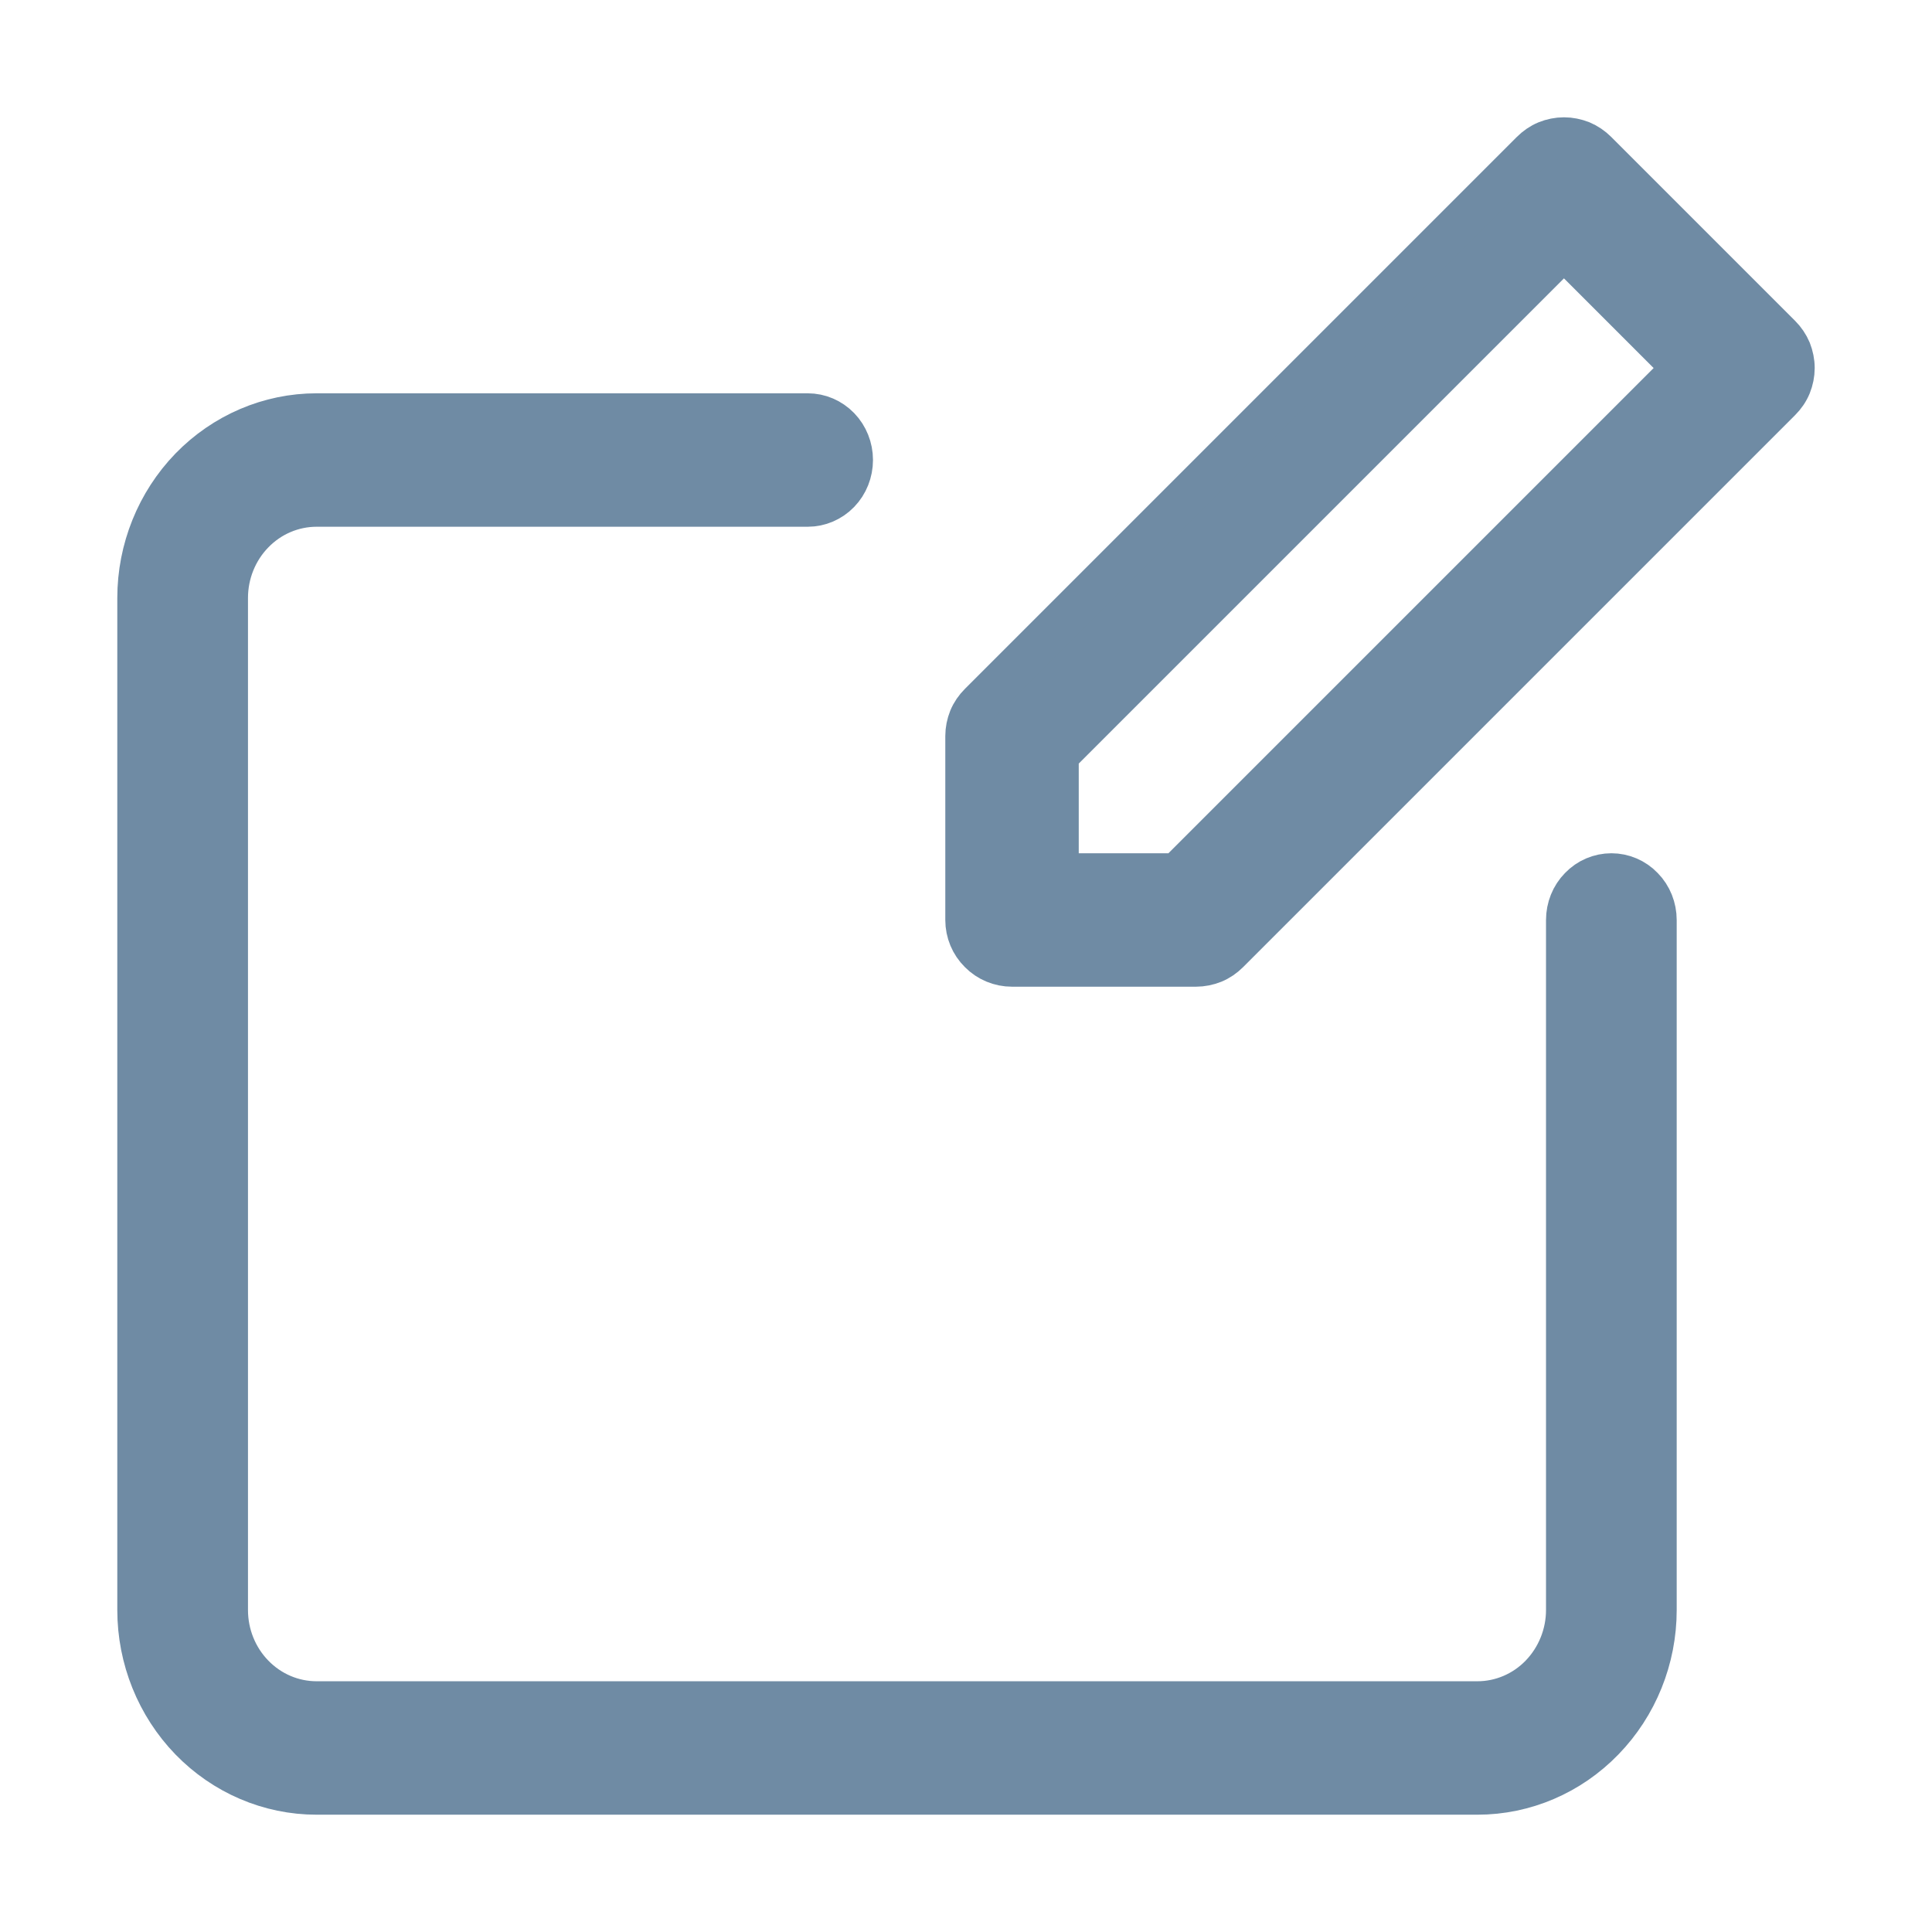
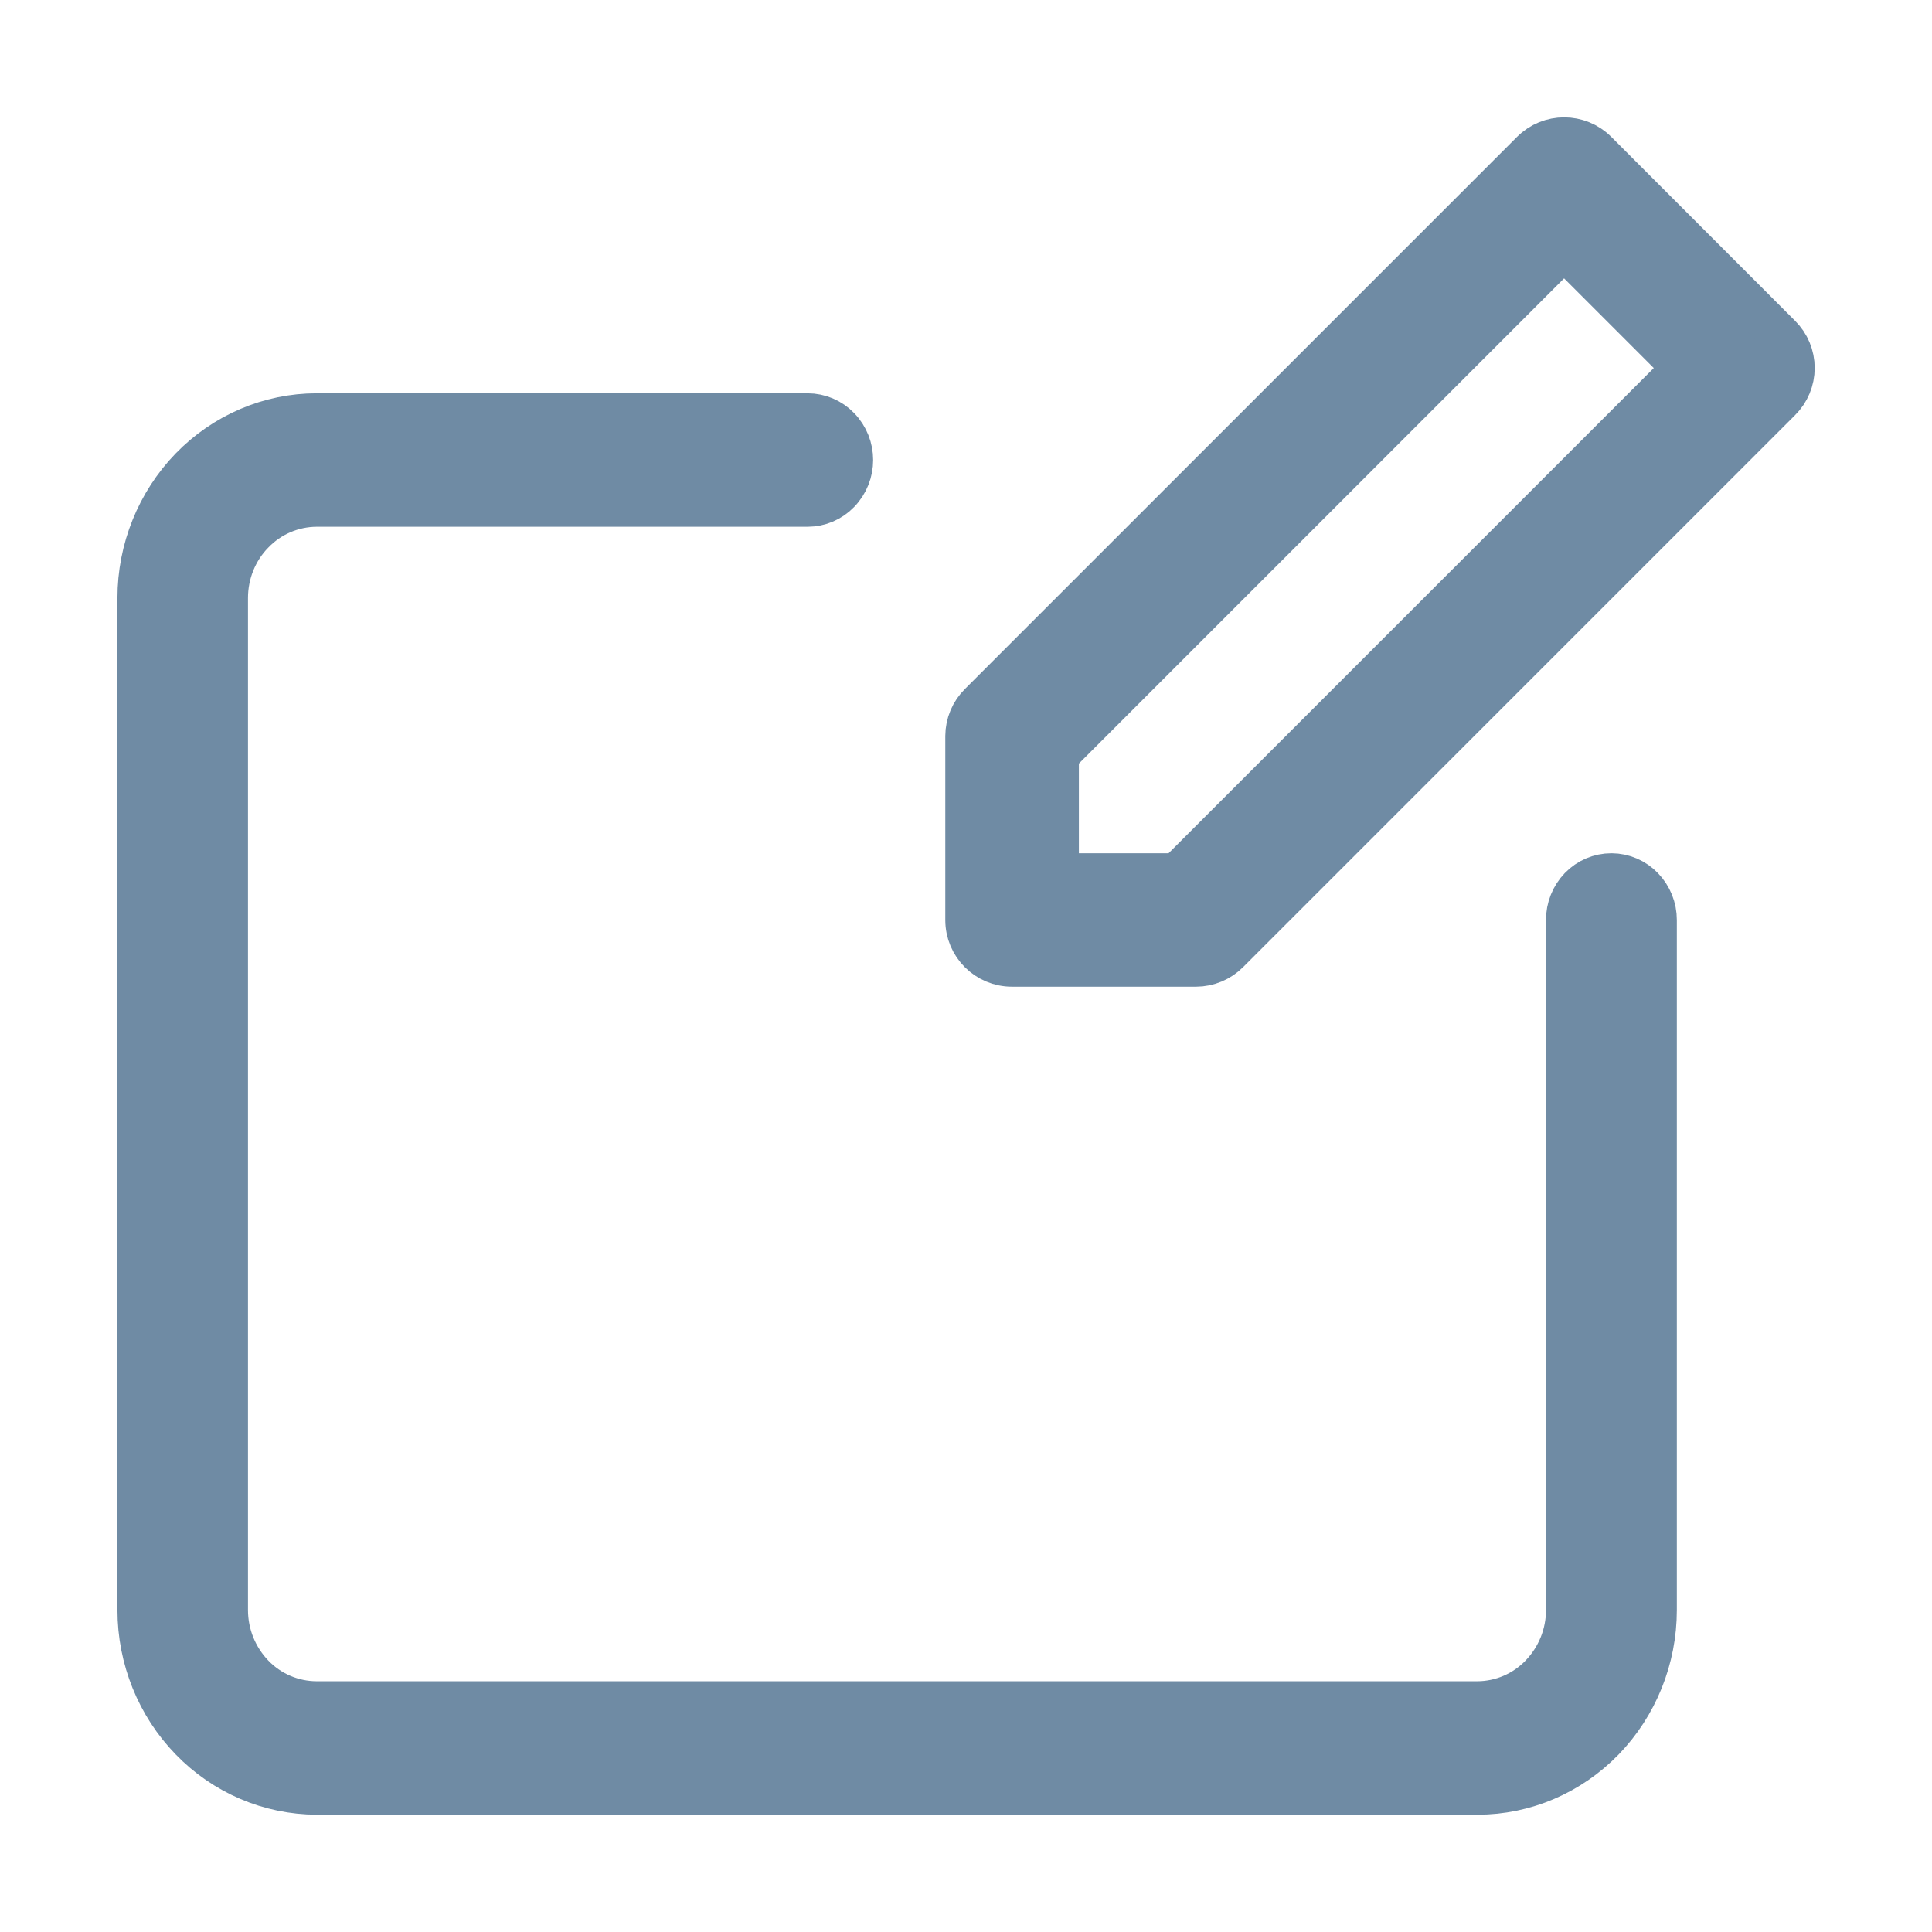
- <svg xmlns="http://www.w3.org/2000/svg" width="14" height="14" viewBox="0 0 14 14" fill="none">
-   <path d="M12.902 2.431L11.569 1.098C11.538 1.067 11.501 1.042 11.461 1.025C11.42 1.009 11.377 1 11.333 1C11.29 1 11.246 1.009 11.206 1.025C11.165 1.042 11.129 1.067 11.098 1.098L7.098 5.098C7.067 5.129 7.042 5.165 7.025 5.206C7.009 5.246 7 5.29 7 5.333V6.667C7 6.755 7.035 6.84 7.098 6.902C7.16 6.965 7.245 7 7.333 7H8.667C8.71 7 8.754 6.991 8.794 6.975C8.835 6.958 8.871 6.933 8.902 6.902L12.902 2.902C12.933 2.871 12.958 2.835 12.975 2.794C12.991 2.754 13 2.71 13 2.667C13 2.623 12.991 2.58 12.975 2.539C12.958 2.499 12.933 2.462 12.902 2.431ZM8.529 6.333H7.667V5.471L11.333 1.805L12.195 2.667L8.529 6.333Z" fill="#6F8BA4" stroke="#6F8BA4" stroke-width="0.3" />
-   <path d="M11.677 6.333C11.591 6.333 11.508 6.368 11.448 6.431C11.387 6.493 11.353 6.578 11.353 6.667V11.667C11.353 11.843 11.284 12.013 11.163 12.138C11.042 12.263 10.877 12.333 10.706 12.333H2.294C2.123 12.333 1.958 12.263 1.837 12.138C1.715 12.013 1.647 11.843 1.647 11.667V4.333C1.647 4.157 1.715 3.987 1.837 3.862C1.958 3.737 2.123 3.667 2.294 3.667H5.853C5.939 3.667 6.021 3.632 6.082 3.569C6.142 3.507 6.176 3.422 6.176 3.333C6.176 3.245 6.142 3.16 6.082 3.098C6.021 3.035 5.939 3 5.853 3H2.294C1.951 3 1.622 3.141 1.379 3.391C1.137 3.641 1 3.98 1 4.333V11.667C1 12.02 1.137 12.359 1.379 12.609C1.622 12.859 1.951 13 2.294 13H10.706C11.049 13 11.378 12.859 11.62 12.609C11.863 12.359 12 12.02 12 11.667V6.667C12 6.578 11.966 6.493 11.905 6.431C11.845 6.368 11.762 6.333 11.677 6.333Z" fill="#6F8BA4" stroke="#6F8BA4" stroke-width="0.3" />
+ <svg xmlns="http://www.w3.org/2000/svg" width="14" height="14" fill="none">
+   <path d="M12.902 2.431L11.57 1.098a.333.333 0 00-.471 0l-4 4A.333.333 0 007 5.333v1.334A.333.333 0 007.333 7h1.334a.333.333 0 00.235-.098l4-4a.332.332 0 000-.471zM8.53 6.333h-.862v-.862l3.666-3.666.862.862L8.53 6.333z" fill="#6F8BA4" stroke="#6F8BA4" stroke-width=".3" />
+   <path d="M11.677 6.333a.319.319 0 00-.23.098.338.338 0 00-.094.236v5a.678.678 0 01-.19.47.638.638 0 01-.457.196H2.294a.638.638 0 01-.457-.195.678.678 0 01-.19-.471V4.333c0-.176.068-.346.19-.47a.638.638 0 01.457-.196h3.559a.319.319 0 00.229-.098.339.339 0 000-.471.319.319 0 00-.23-.098H2.295c-.343 0-.672.141-.915.391-.242.25-.379.589-.379.942v7.334c0 .353.137.692.38.942.242.25.571.39.914.391h8.412c.343 0 .672-.141.915-.391.242-.25.379-.589.379-.942v-5a.338.338 0 00-.095-.236.319.319 0 00-.228-.098z" fill="#6F8BA4" stroke="#6F8BA4" stroke-width=".3" />
</svg>
